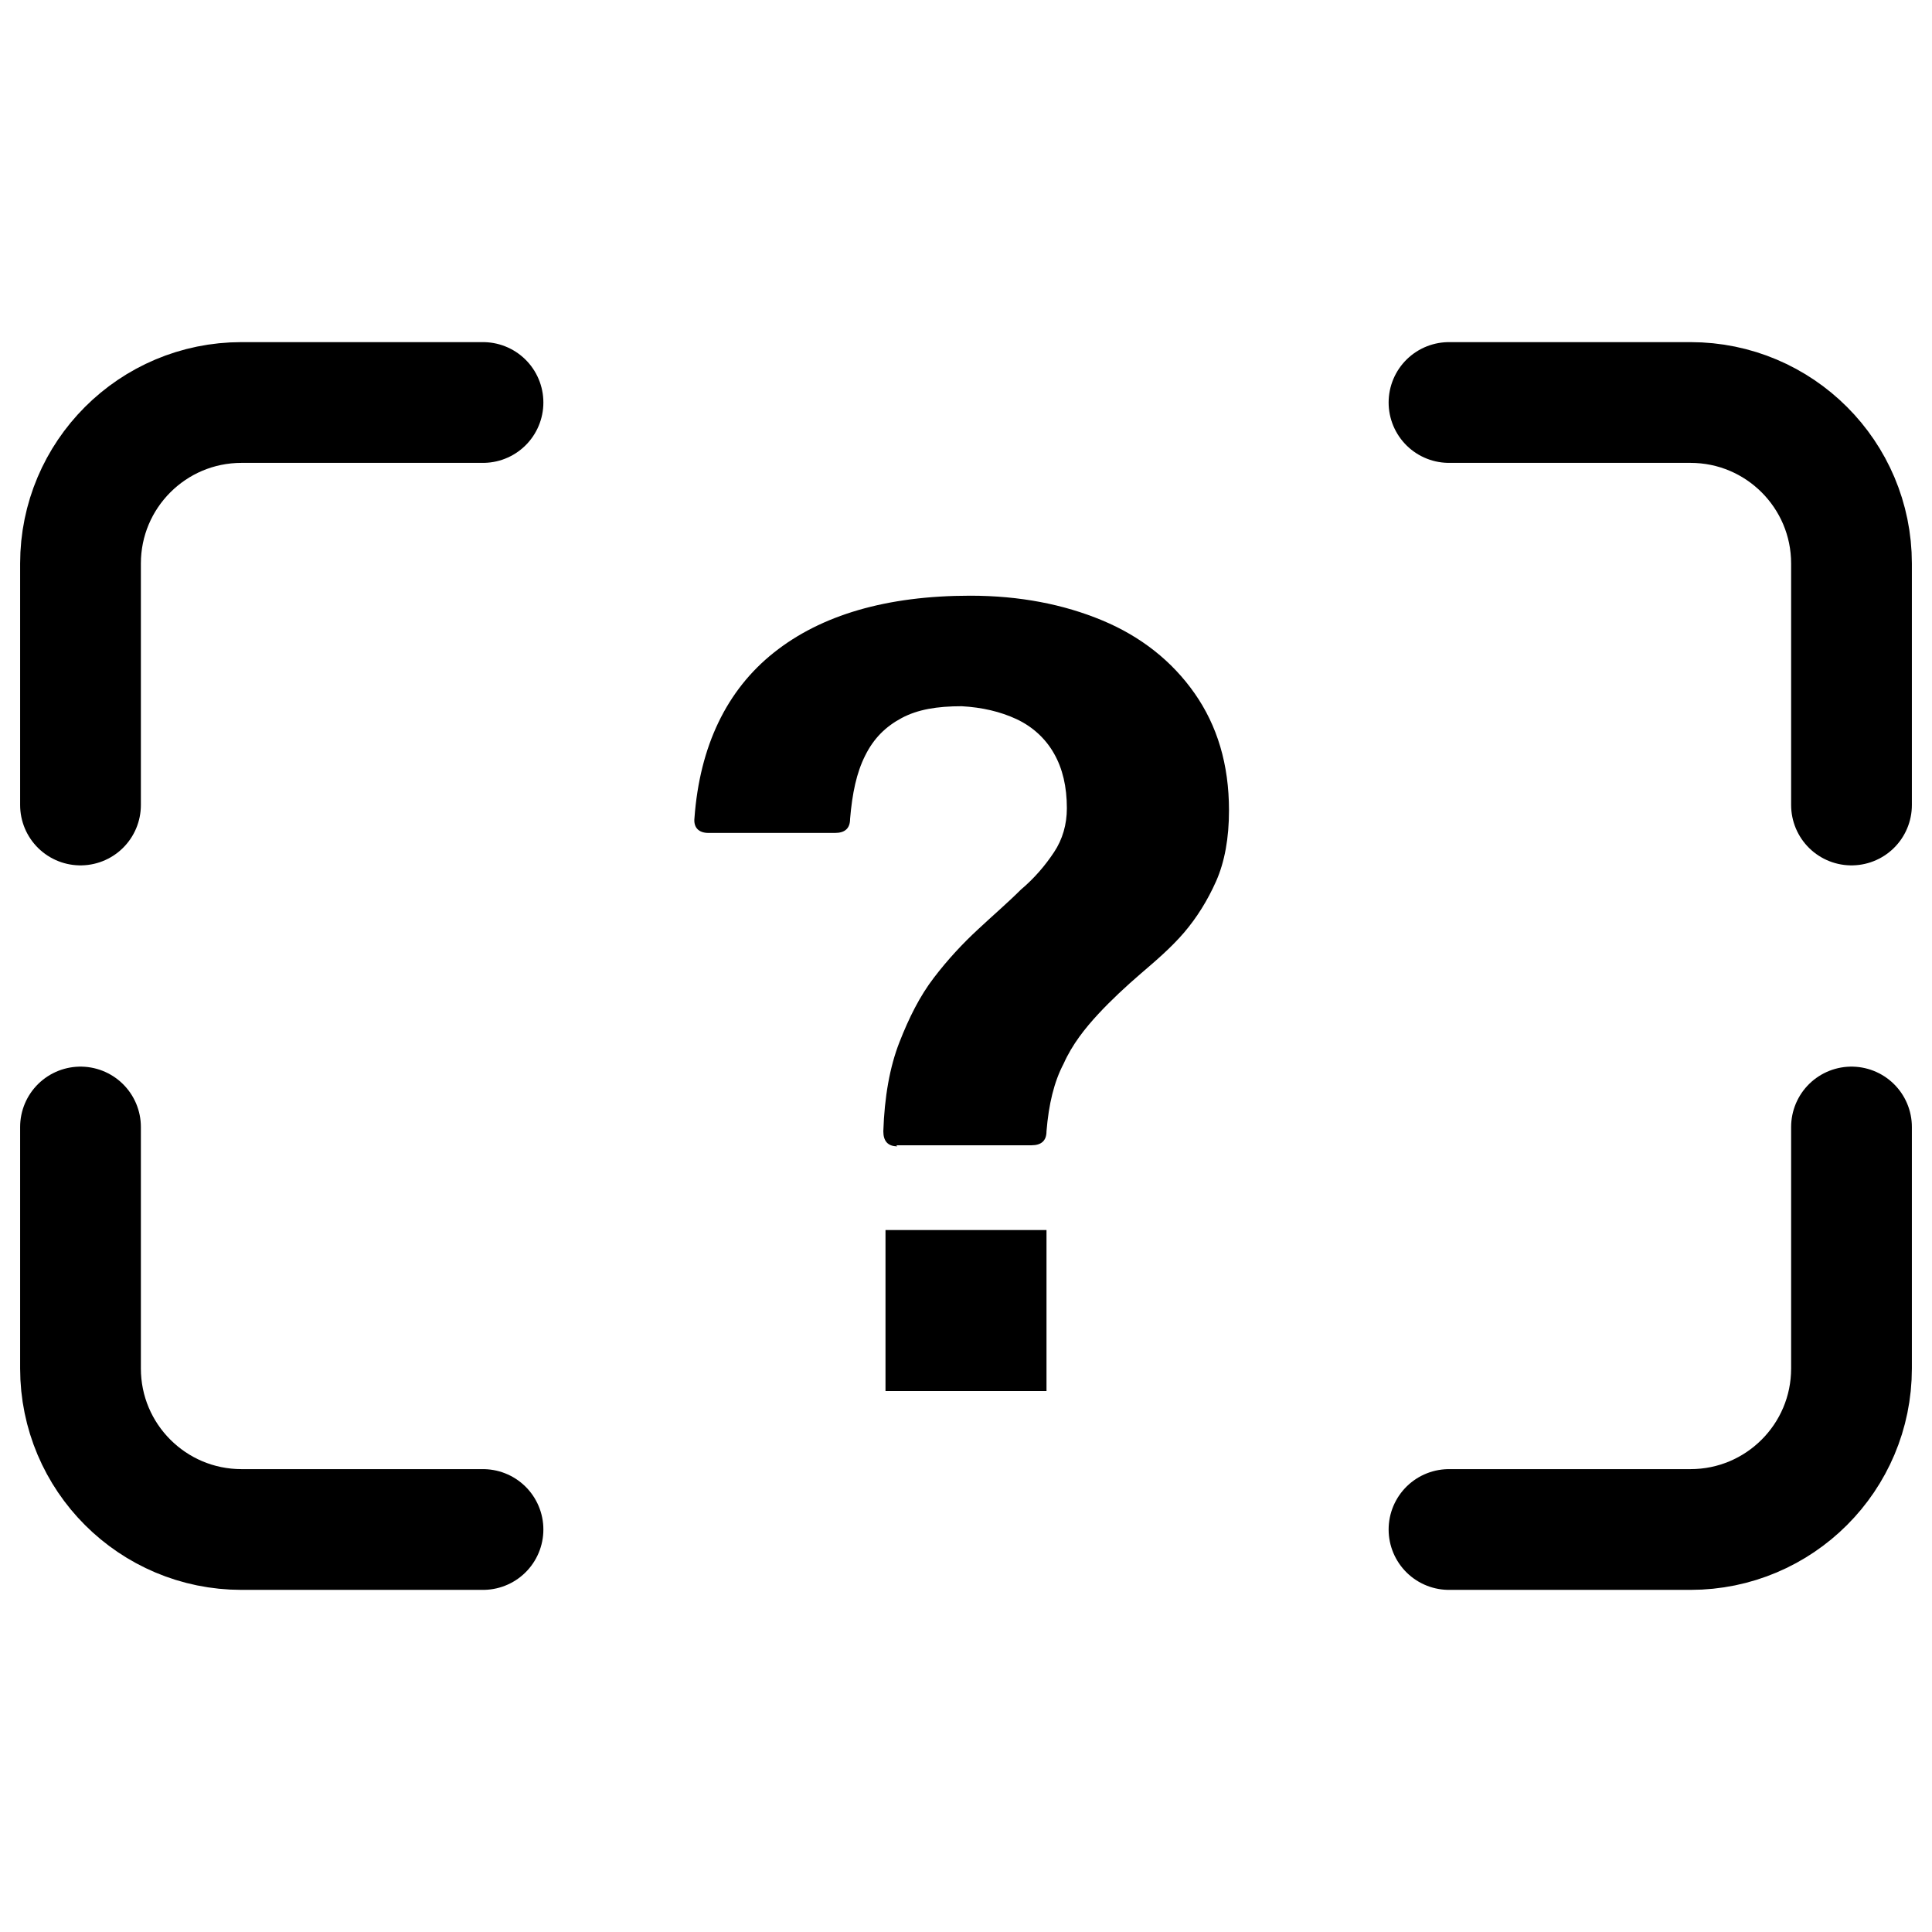
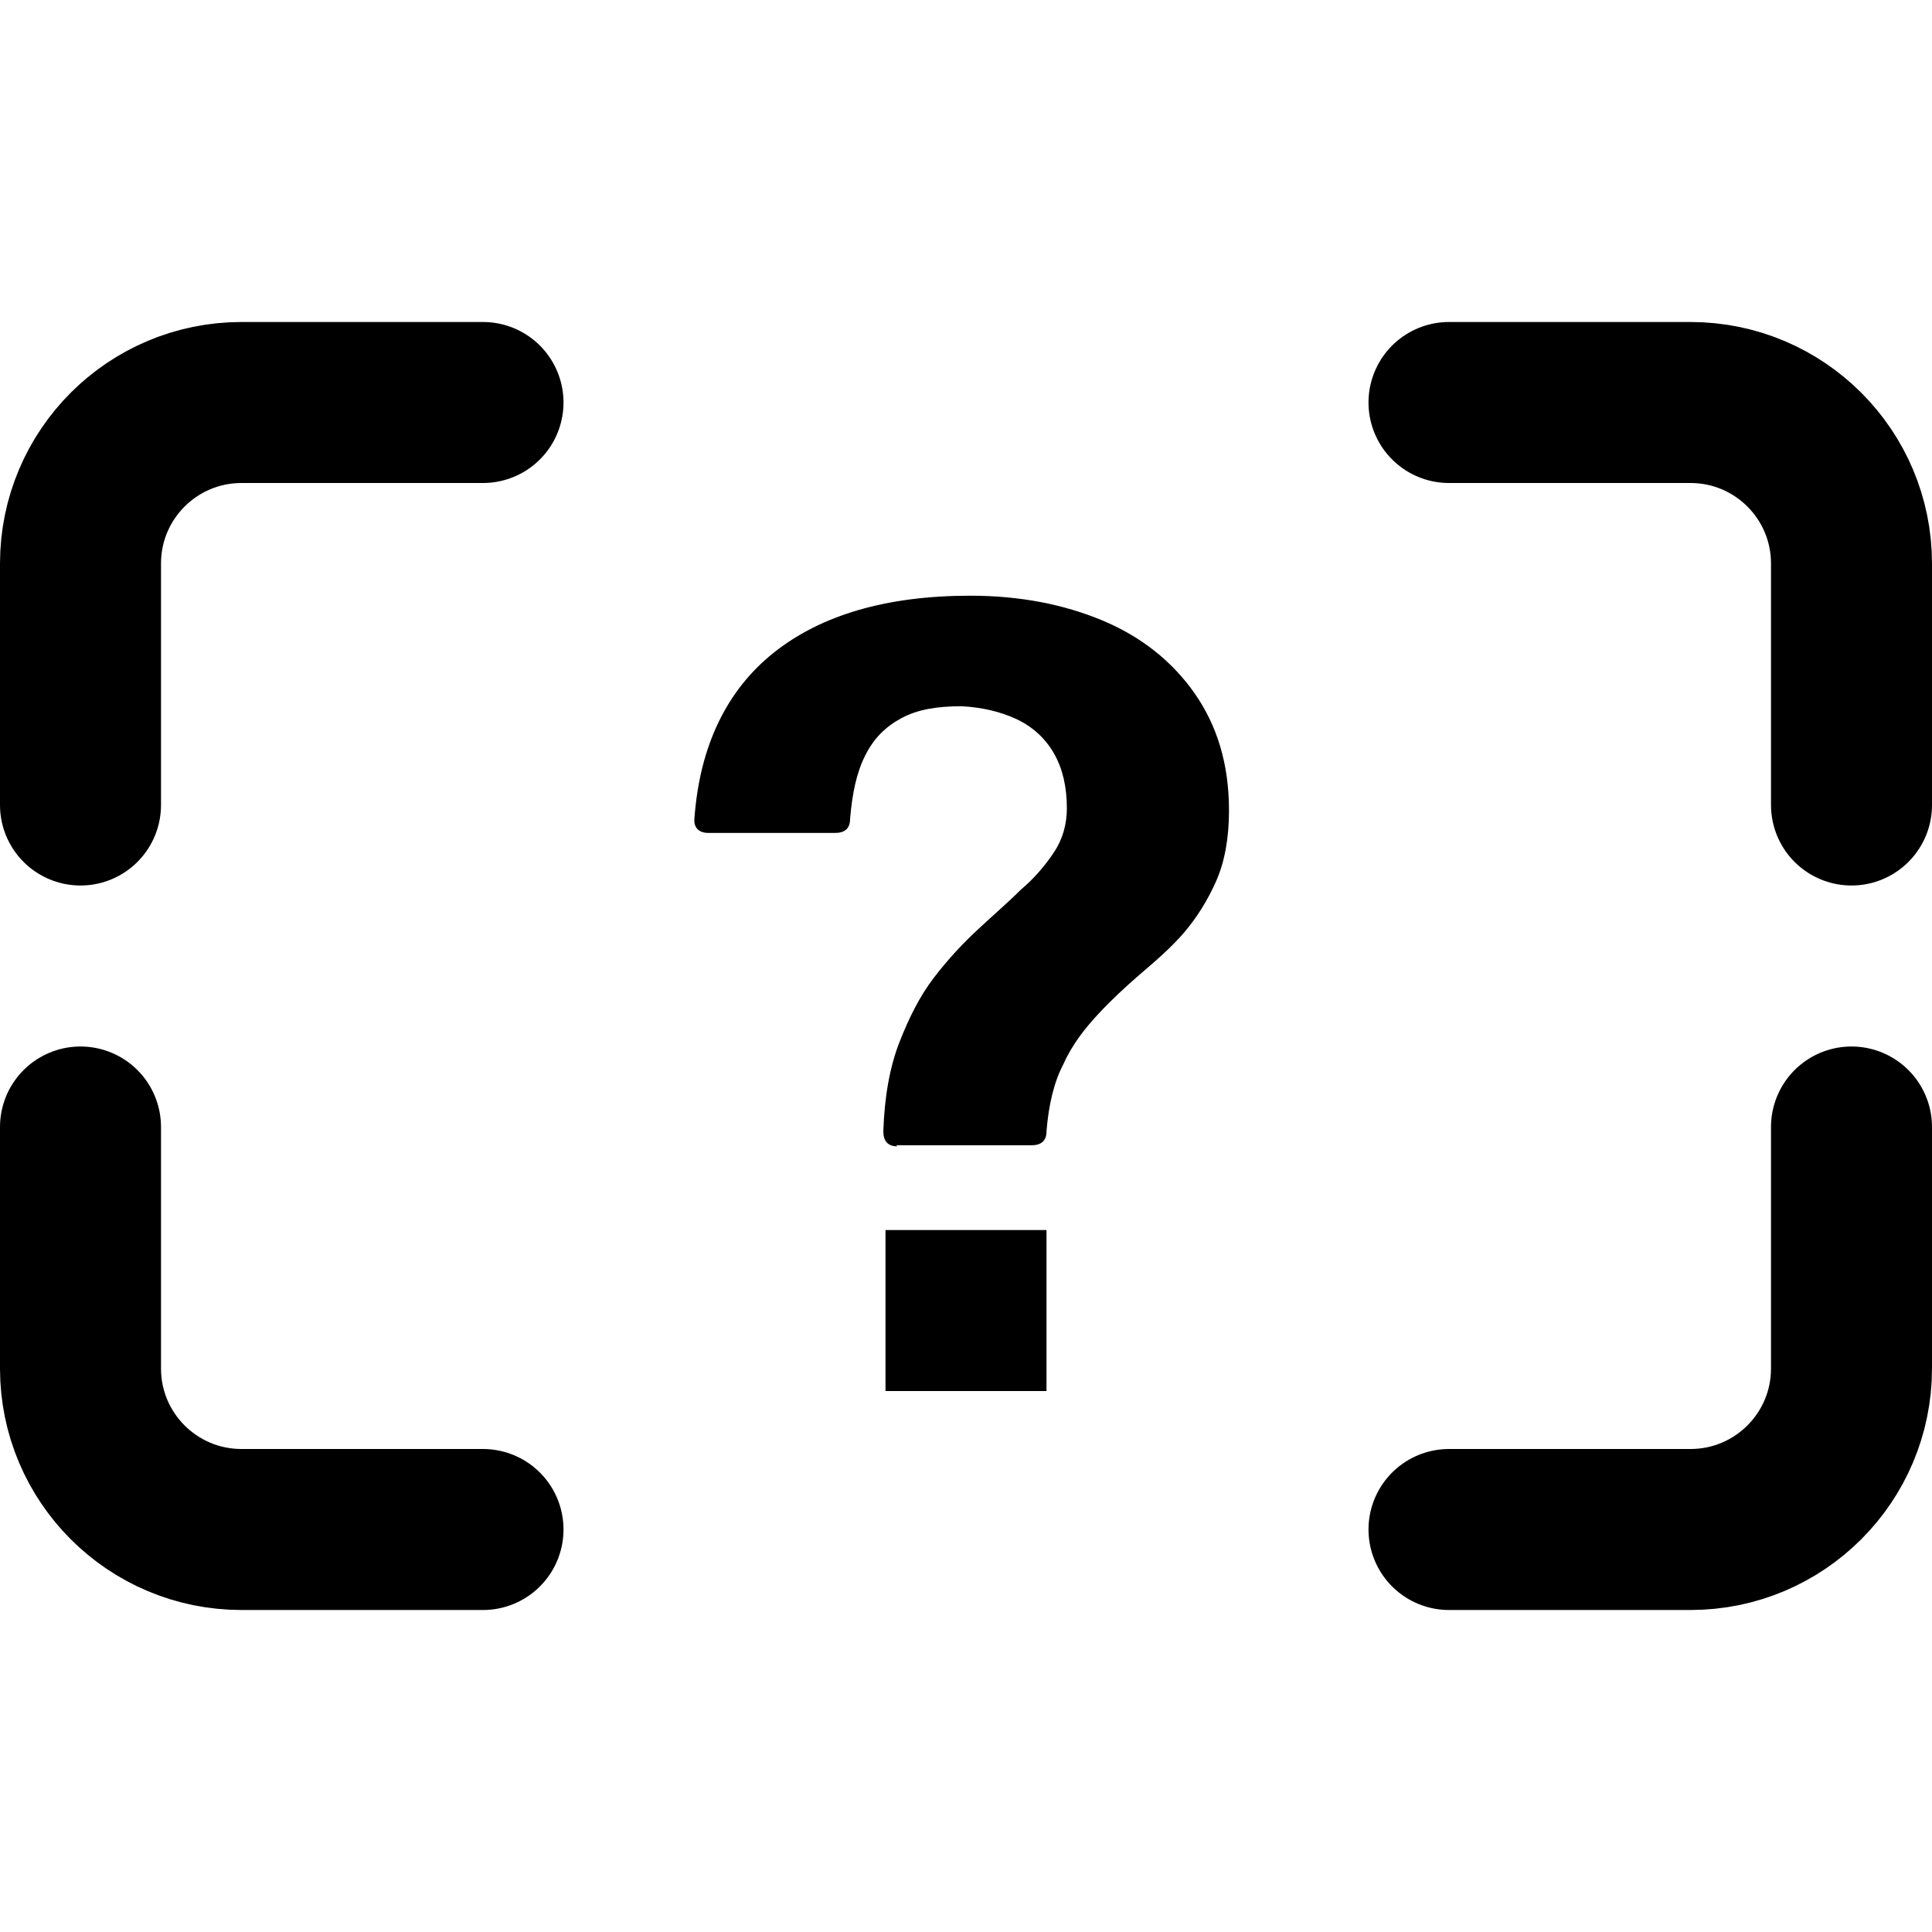
- <svg xmlns="http://www.w3.org/2000/svg" width="100%" height="100%" viewBox="0 -4 24 24" fill="none" stroke="currentColor" stroke-width="1.5" stroke-linecap="round" stroke-linejoin="round">
+ <svg xmlns="http://www.w3.org/2000/svg" width="100%" height="100%" viewBox="0 -4 24 24" fill="none" stroke="currentColor" stroke-width="2" stroke-linecap="round" stroke-linejoin="round" overflow="visible">
  <path d="M6 1H3A2 2 0 0 0 1 3V6" />
  <path d="M18 1H21A2 2 0 0 1 23 3V6" />
  <path d="M23 10V13A2 2 0 0 1 21 15H18" />
  <path d="M6 15H3A2 2 0 0 1 1 13V10" />
  <path fill="currentColor" stroke="none" d="M11.147 10.24C11.027 10.24 10.973 10.173 10.973 10.053C10.987 9.627 11.053 9.253 11.173 8.947C11.293 8.64 11.427 8.373 11.6 8.147C11.773 7.92 11.96 7.72 12.147 7.547C12.333 7.373 12.52 7.213 12.68 7.053C12.853 6.907 12.987 6.747 13.093 6.587C13.2 6.427 13.253 6.24 13.253 6.04C13.253 5.773 13.2 5.547 13.093 5.36C12.987 5.173 12.827 5.027 12.627 4.933C12.427 4.84 12.2 4.787 11.947 4.773C11.64 4.773 11.4 4.813 11.2 4.92C11 5.027 10.853 5.173 10.747 5.387C10.64 5.6 10.587 5.853 10.56 6.173C10.56 6.293 10.493 6.347 10.373 6.347H8.8C8.68 6.347 8.613 6.28 8.627 6.16C8.693 5.267 9.027 4.573 9.613 4.107C10.2 3.64 11.013 3.4 12.053 3.4C12.667 3.4 13.213 3.507 13.693 3.707C14.173 3.907 14.56 4.213 14.84 4.613C15.12 5.013 15.267 5.493 15.267 6.067C15.267 6.413 15.213 6.707 15.107 6.947C15 7.187 14.867 7.4 14.707 7.587C14.547 7.773 14.36 7.933 14.173 8.093C13.987 8.253 13.8 8.427 13.64 8.6C13.48 8.773 13.32 8.973 13.213 9.213C13.093 9.44 13.027 9.72 13 10.053C13 10.173 12.933 10.227 12.813 10.227H11.133L11.147 10.24Z" />
  <path fill="currentColor" stroke="none" d="M13 11.28H11V13.28H13V11.28Z" />
</svg>
